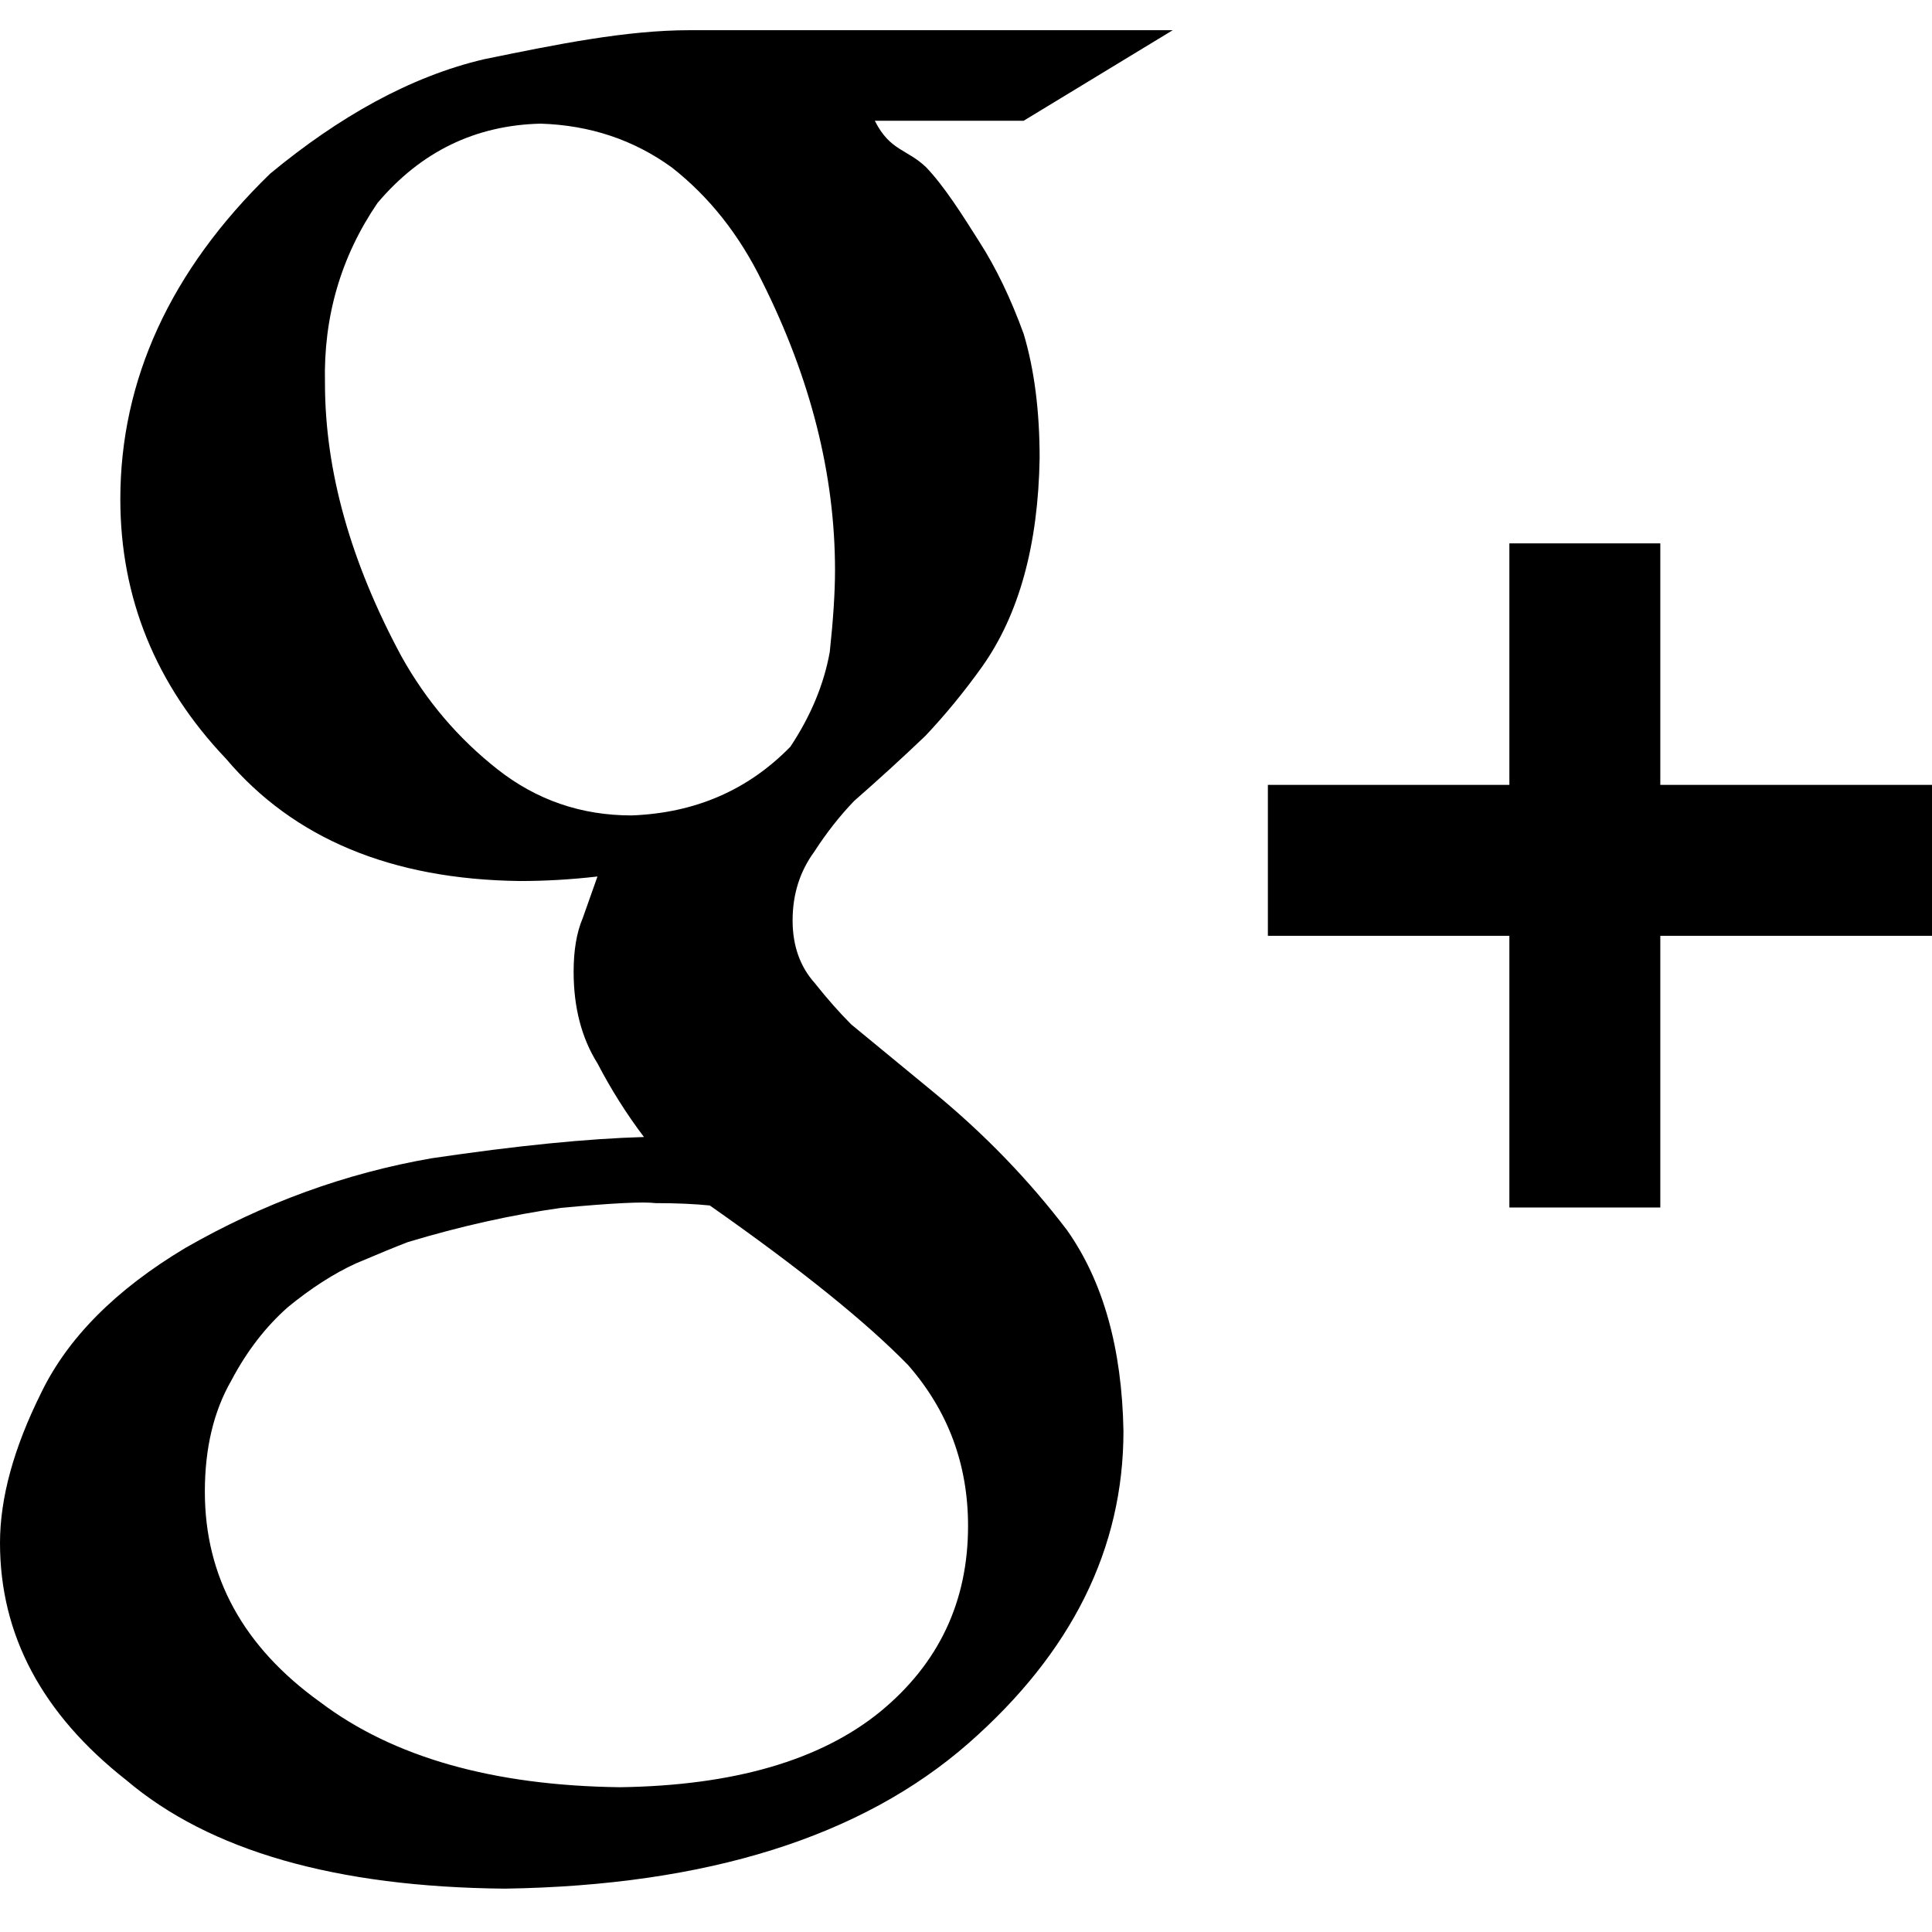
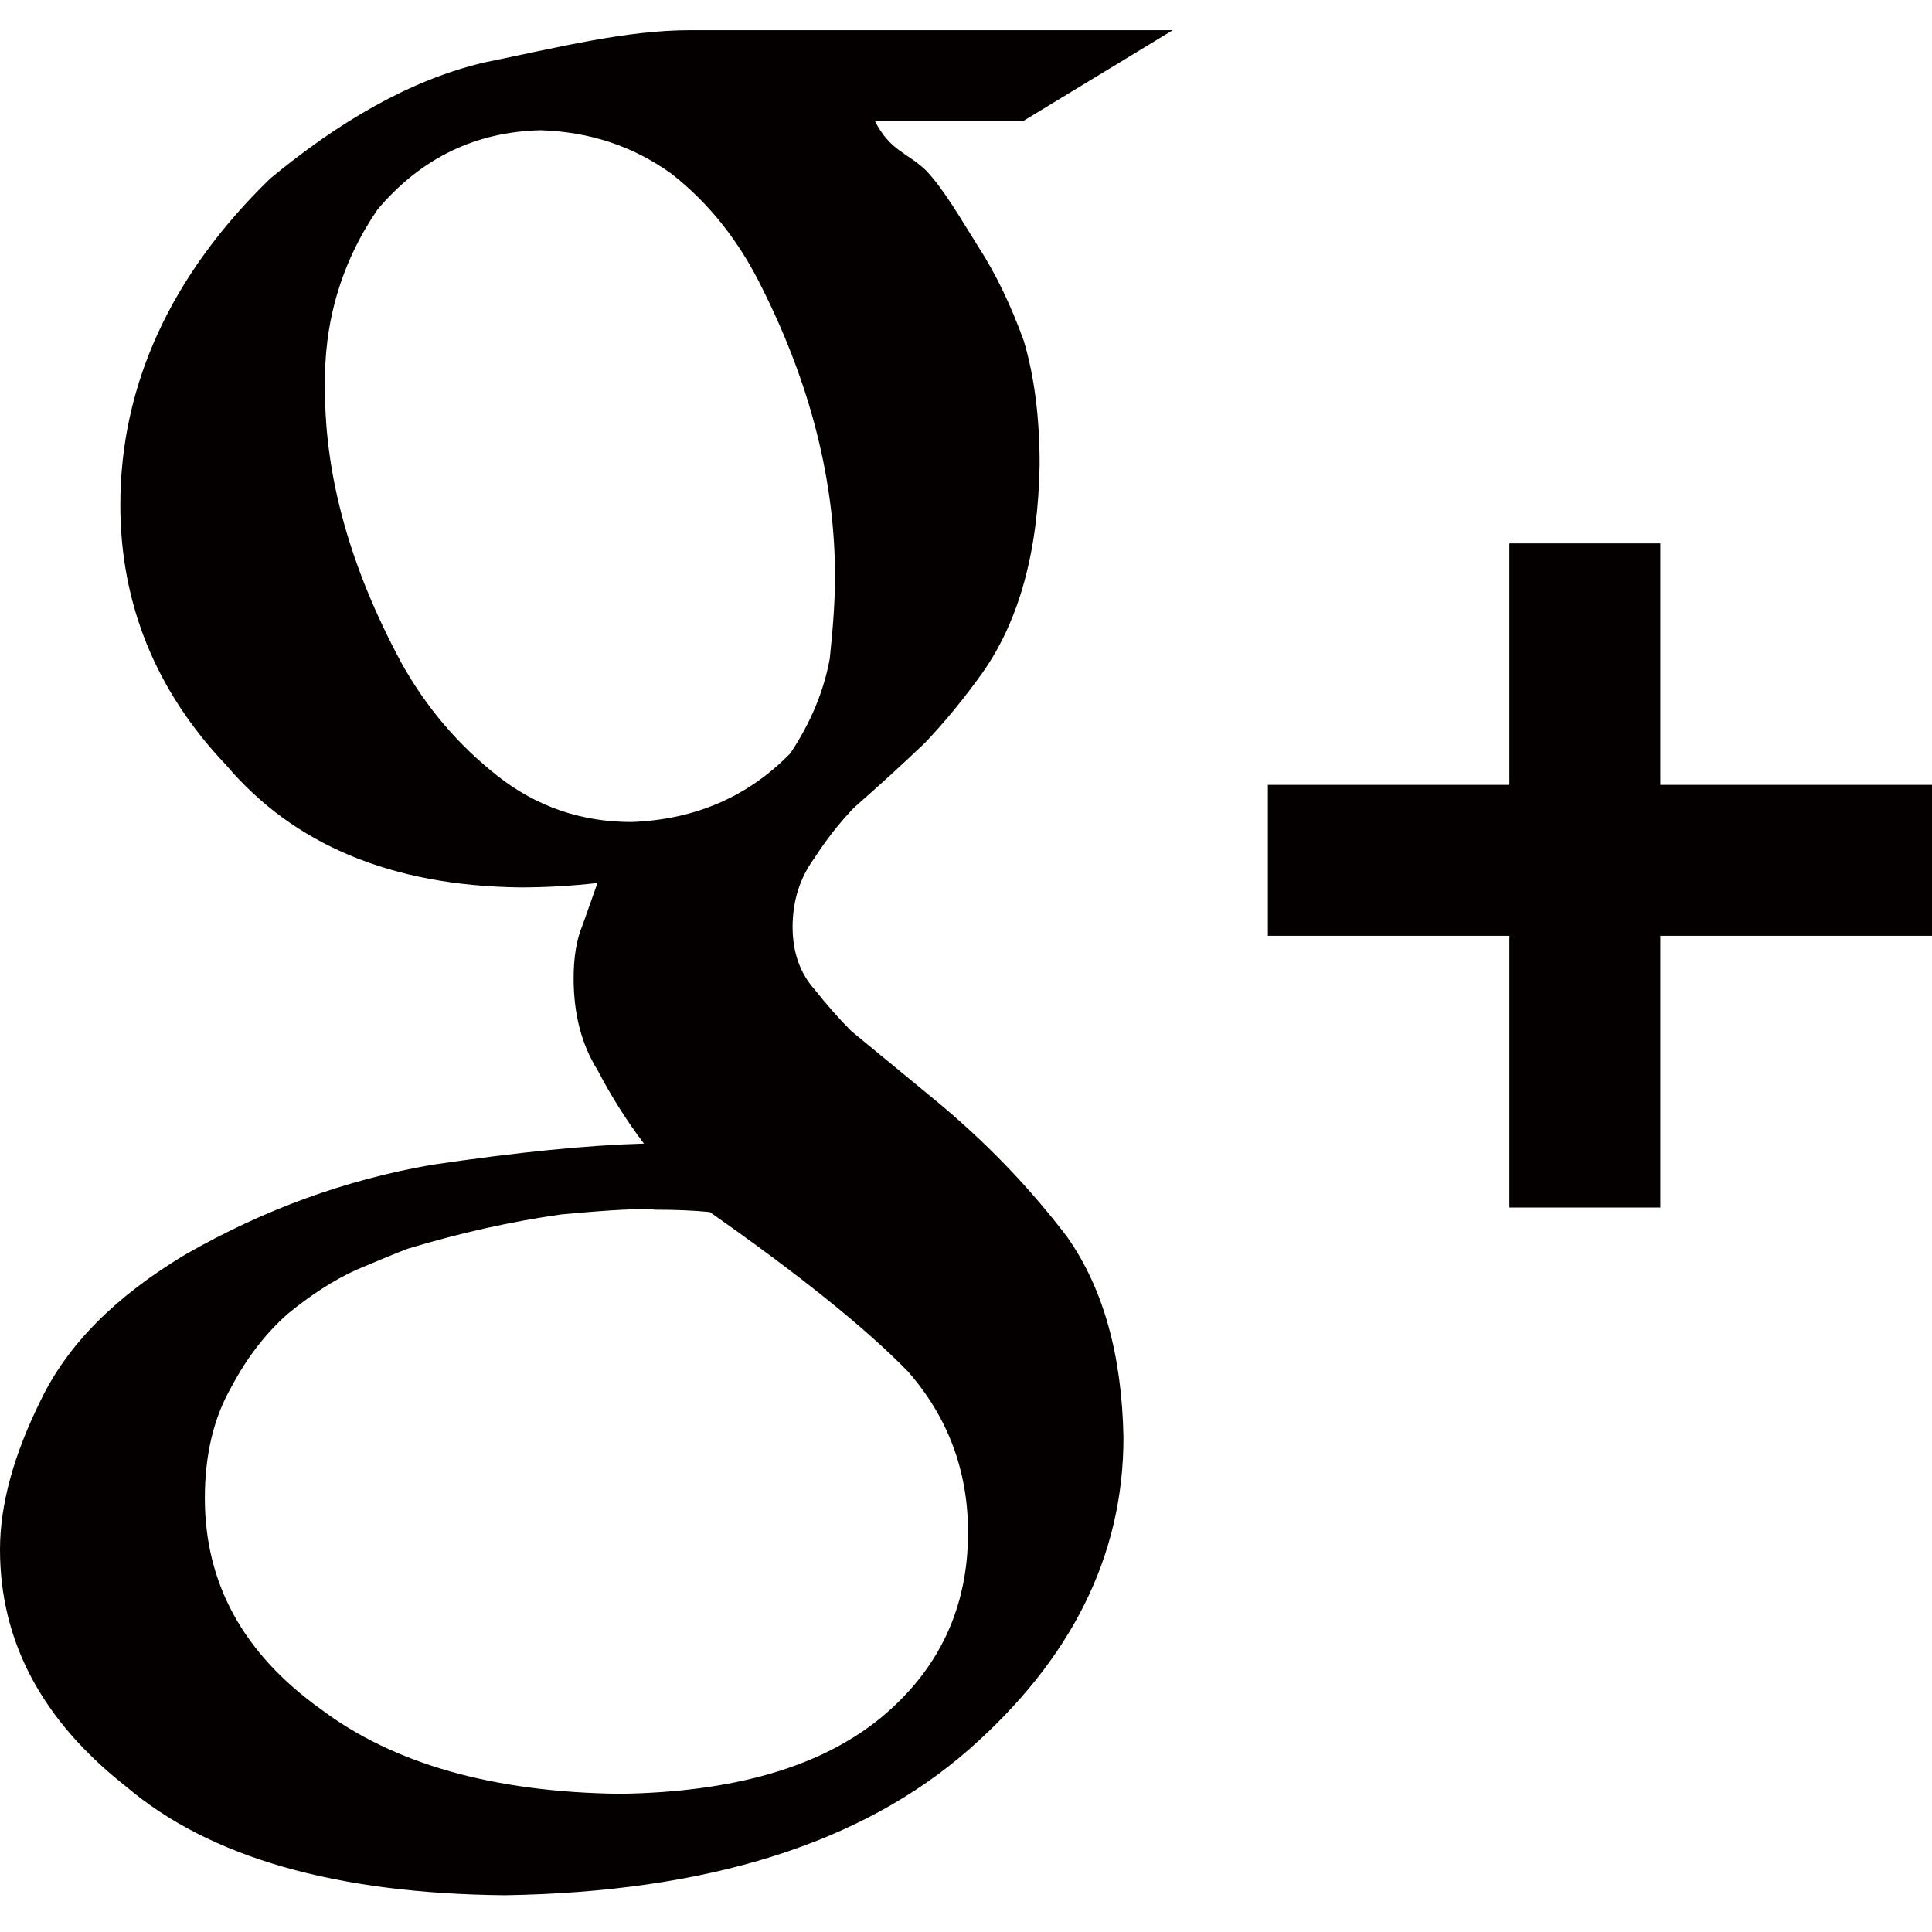
- <svg xmlns="http://www.w3.org/2000/svg" version="1.1" x="0px" y="0px" width="64px" height="64px" viewBox="0 0 64 64" enable-background="new 0 0 64 64" xml:space="preserve">
-   <g id="envato">
- </g>
-   <g id="css3">
- </g>
-   <g id="html5">
- </g>
-   <g id="feed">
- </g>
-   <g id="skype">
- </g>
-   <g id="paypal">
- </g>
-   <g id="evernote">
- </g>
-   <g id="dropbox">
- </g>
-   <g id="codepen">
- </g>
-   <g id="jsfiddle">
- </g>
-   <g id="medium">
- </g>
-   <g id="squarespace">
- </g>
-   <g id="joomla">
- </g>
-   <g id="drupal">
- </g>
-   <g id="wordpress">
- </g>
-   <g id="linux">
- </g>
-   <g id="windows">
- </g>
-   <g id="apple">
- </g>
-   <g id="android">
- </g>
-   <g id="youtube">
- </g>
-   <g id="yelp">
- </g>
-   <g id="vine">
- </g>
-   <g id="vimeo">
- </g>
-   <g id="viadeo">
- </g>
-   <g id="twitter">
- </g>
-   <g id="tumblr">
- </g>
-   <g id="stumbleupon">
- </g>
-   <g id="spotify">
- </g>
-   <g id="soundcloud">
- </g>
-   <g id="reddit">
- </g>
-   <g id="rdio">
- </g>
-   <g id="quora">
- </g>
-   <g id="pinterest">
- </g>
-   <g id="linkedin">
- </g>
-   <g id="lastfm">
- </g>
-   <g id="instagram">
- </g>
-   <g id="google-plus">
-     <g>
-       <path d="M38.849,1H22.857c-2.122,0-4.396,0.466-6.821,0.962c-2.451,0.575-4.813,1.911-7.086,3.79    c-3.31,3.212-4.964,6.842-4.964,10.784c0,3.263,1.168,6.149,3.504,8.602c2.232,2.637,5.476,3.995,9.733,4.047    c0.804,0,1.66-0.045,2.569-0.15c-0.15,0.42-0.313,0.882-0.489,1.381c-0.201,0.472-0.301,1.065-0.301,1.774    c0,1.182,0.263,2.193,0.789,3.033c0.451,0.866,0.965,1.681,1.541,2.442c-1.866,0.052-4.21,0.286-7.033,0.704    c-2.85,0.495-5.57,1.485-8.16,2.971c-2.306,1.38-3.899,2.983-4.779,4.807C0.453,47.971,0,49.625,0,51.111    c0,3.049,1.394,5.667,4.182,7.857c2.762,2.345,6.944,3.544,12.544,3.596c6.69-0.104,11.81-1.71,15.358-4.817    c3.421-3.003,5.132-6.449,5.132-10.339c-0.049-2.741-0.672-4.961-1.87-6.658c-1.271-1.671-2.749-3.198-4.435-4.582l-2.712-2.232    c-0.391-0.392-0.795-0.848-1.21-1.371c-0.489-0.548-0.733-1.24-0.733-2.075c0-0.862,0.238-1.619,0.715-2.272    c0.405-0.627,0.845-1.188,1.322-1.684c0.834-0.731,1.62-1.449,2.358-2.154c0.667-0.705,1.298-1.475,1.894-2.311    c1.215-1.723,1.846-4.02,1.894-6.892c0-1.567-0.176-2.937-0.527-4.112c-0.427-1.175-0.916-2.193-1.469-3.054    c-0.578-0.914-1.168-1.849-1.77-2.476C30.046,4.935,29.481,5,28.979,4h4.931L38.849,1z M30.082,45.22    c1.324,1.514,1.986,3.29,1.986,5.327c0,2.506-0.968,4.556-2.903,6.15c-1.986,1.619-4.863,2.454-8.631,2.507    c-4.201-0.053-7.511-0.993-9.929-2.82c-2.546-1.828-3.819-4.152-3.819-6.972c0-1.437,0.292-2.664,0.878-3.682    c0.509-0.966,1.133-1.776,1.871-2.428c0.764-0.626,1.514-1.11,2.253-1.449c0.738-0.314,1.311-0.549,1.719-0.706    c1.731-0.522,3.424-0.901,5.079-1.135c1.68-0.157,2.724-0.209,3.132-0.157c0.687,0,1.285,0.026,1.795,0.078    C26.492,42.021,28.682,43.783,30.082,45.22z M27.487,21.597c-0.193,1.073-0.628,2.119-1.305,3.139    c-1.404,1.439-3.157,2.198-5.262,2.276c-1.666,0-3.147-0.509-4.443-1.53c-1.296-1.02-2.354-2.262-3.173-3.728    c-1.693-3.139-2.539-6.161-2.539-9.065c-0.052-2.197,0.527-4.185,1.739-5.964c1.436-1.7,3.238-2.577,5.405-2.629    c1.638,0.052,3.087,0.537,4.347,1.452c1.235,0.968,2.23,2.224,2.986,3.767c1.613,3.218,2.419,6.41,2.419,9.575    C27.661,19.622,27.602,20.525,27.487,21.597z" />
-       <polygon points="64,26 64,26 64,26 55,26 55,18 50,18 50,26 42,26 42,31 42,31 42,31 50,31 50,40 55,40 55,31 64,31   " />
-     </g>
+ <svg xmlns="http://www.w3.org/2000/svg" width="64" height="64" viewBox="0 0 64 64">
+   <g fill-rule="evenodd" clip-rule="evenodd" fill="#040000">
+     <path d="M38.849,1H22.857c-2.122,0-4.396,0.575-6.821,1.071 c-2.451,0.575-4.813,1.965-7.086,3.844c-3.31,3.212-4.964,6.869-4.964,10.811c0,3.263,1.168,6.162,3.504,8.616 c2.232,2.637,5.476,4.002,9.733,4.054c0.804,0,1.66-0.042,2.569-0.146c-0.15,0.42-0.313,0.884-0.489,1.383 c-0.201,0.472-0.301,1.066-0.301,1.774c0,1.182,0.263,2.194,0.789,3.034c0.451,0.866,0.965,1.681,1.541,2.442 c-1.866,0.052-4.21,0.286-7.033,0.704c-2.85,0.495-5.57,1.485-8.16,2.971c-2.306,1.38-3.899,2.983-4.779,4.807 C0.453,48.189,0,49.843,0,51.329c0,3.049,1.394,5.668,4.182,7.857c2.762,2.345,6.944,3.544,12.544,3.596 c6.69-0.104,11.81-1.71,15.358-4.817c3.421-3.003,5.132-6.449,5.132-10.339c-0.049-2.741-0.672-4.961-1.87-6.658 c-1.271-1.671-2.749-3.198-4.435-4.582l-2.712-2.232c-0.391-0.392-0.795-0.848-1.21-1.371c-0.489-0.548-0.733-1.24-0.733-2.075 c0-0.862,0.238-1.619,0.715-2.272c0.405-0.627,0.845-1.188,1.322-1.684c0.834-0.731,1.62-1.449,2.358-2.154 c0.667-0.705,1.298-1.475,1.894-2.311c1.215-1.723,1.846-4.02,1.894-6.892c0-1.567-0.176-2.937-0.527-4.112 c-0.427-1.175-0.916-2.193-1.469-3.054c-0.578-0.914-1.168-1.958-1.77-2.585C30.046,5.044,29.481,5,28.979,4h4.931L38.849,1z M30.082,45.438c1.324,1.514,1.986,3.29,1.986,5.327c0,2.506-0.968,4.556-2.903,6.15c-1.986,1.619-4.863,2.454-8.631,2.507 c-4.201-0.053-7.511-0.993-9.929-2.82c-2.546-1.828-3.819-4.152-3.819-6.972c0-1.437,0.292-2.664,0.878-3.682 c0.509-0.966,1.133-1.776,1.871-2.428c0.764-0.626,1.514-1.11,2.253-1.449c0.738-0.314,1.311-0.549,1.719-0.706 c1.731-0.522,3.424-0.901,5.079-1.135c1.68-0.157,2.724-0.209,3.132-0.157c0.687,0,1.285,0.026,1.795,0.078 C26.492,42.239,28.682,44.001,30.082,45.438z M27.487,21.815c-0.193,1.073-0.628,2.119-1.305,3.139 c-1.404,1.439-3.157,2.198-5.262,2.276c-1.666,0-3.147-0.509-4.443-1.53c-1.296-1.02-2.354-2.262-3.173-3.728 c-1.693-3.139-2.539-6.161-2.539-9.065c-0.052-2.197,0.527-4.185,1.739-5.964c1.436-1.7,3.238-2.577,5.405-2.629 c1.638,0.052,3.087,0.537,4.347,1.452c1.235,0.968,2.23,2.224,2.986,3.767c1.613,3.218,2.419,6.41,2.419,9.575 C27.661,19.84,27.602,20.743,27.487,21.815zM64 26L64 26 64 26 55 26 55 18 50 18 50 26 42 26 42 31 42 31 42 31 50 31 50 40 55 40 55 31 64 31z" />
  </g>
-   <g id="github">
- </g>
-   <g id="foursquare">
- </g>
-   <g id="flickr">
- </g>
-   <g id="facebook">
- </g>
-   <g id="dribbble">
- </g>
-   <g id="deviantart">
- </g>
-   <g id="delicious">
- </g>
-   <g id="blogger">
- </g>
-   <g id="behance">
- </g>
</svg>
